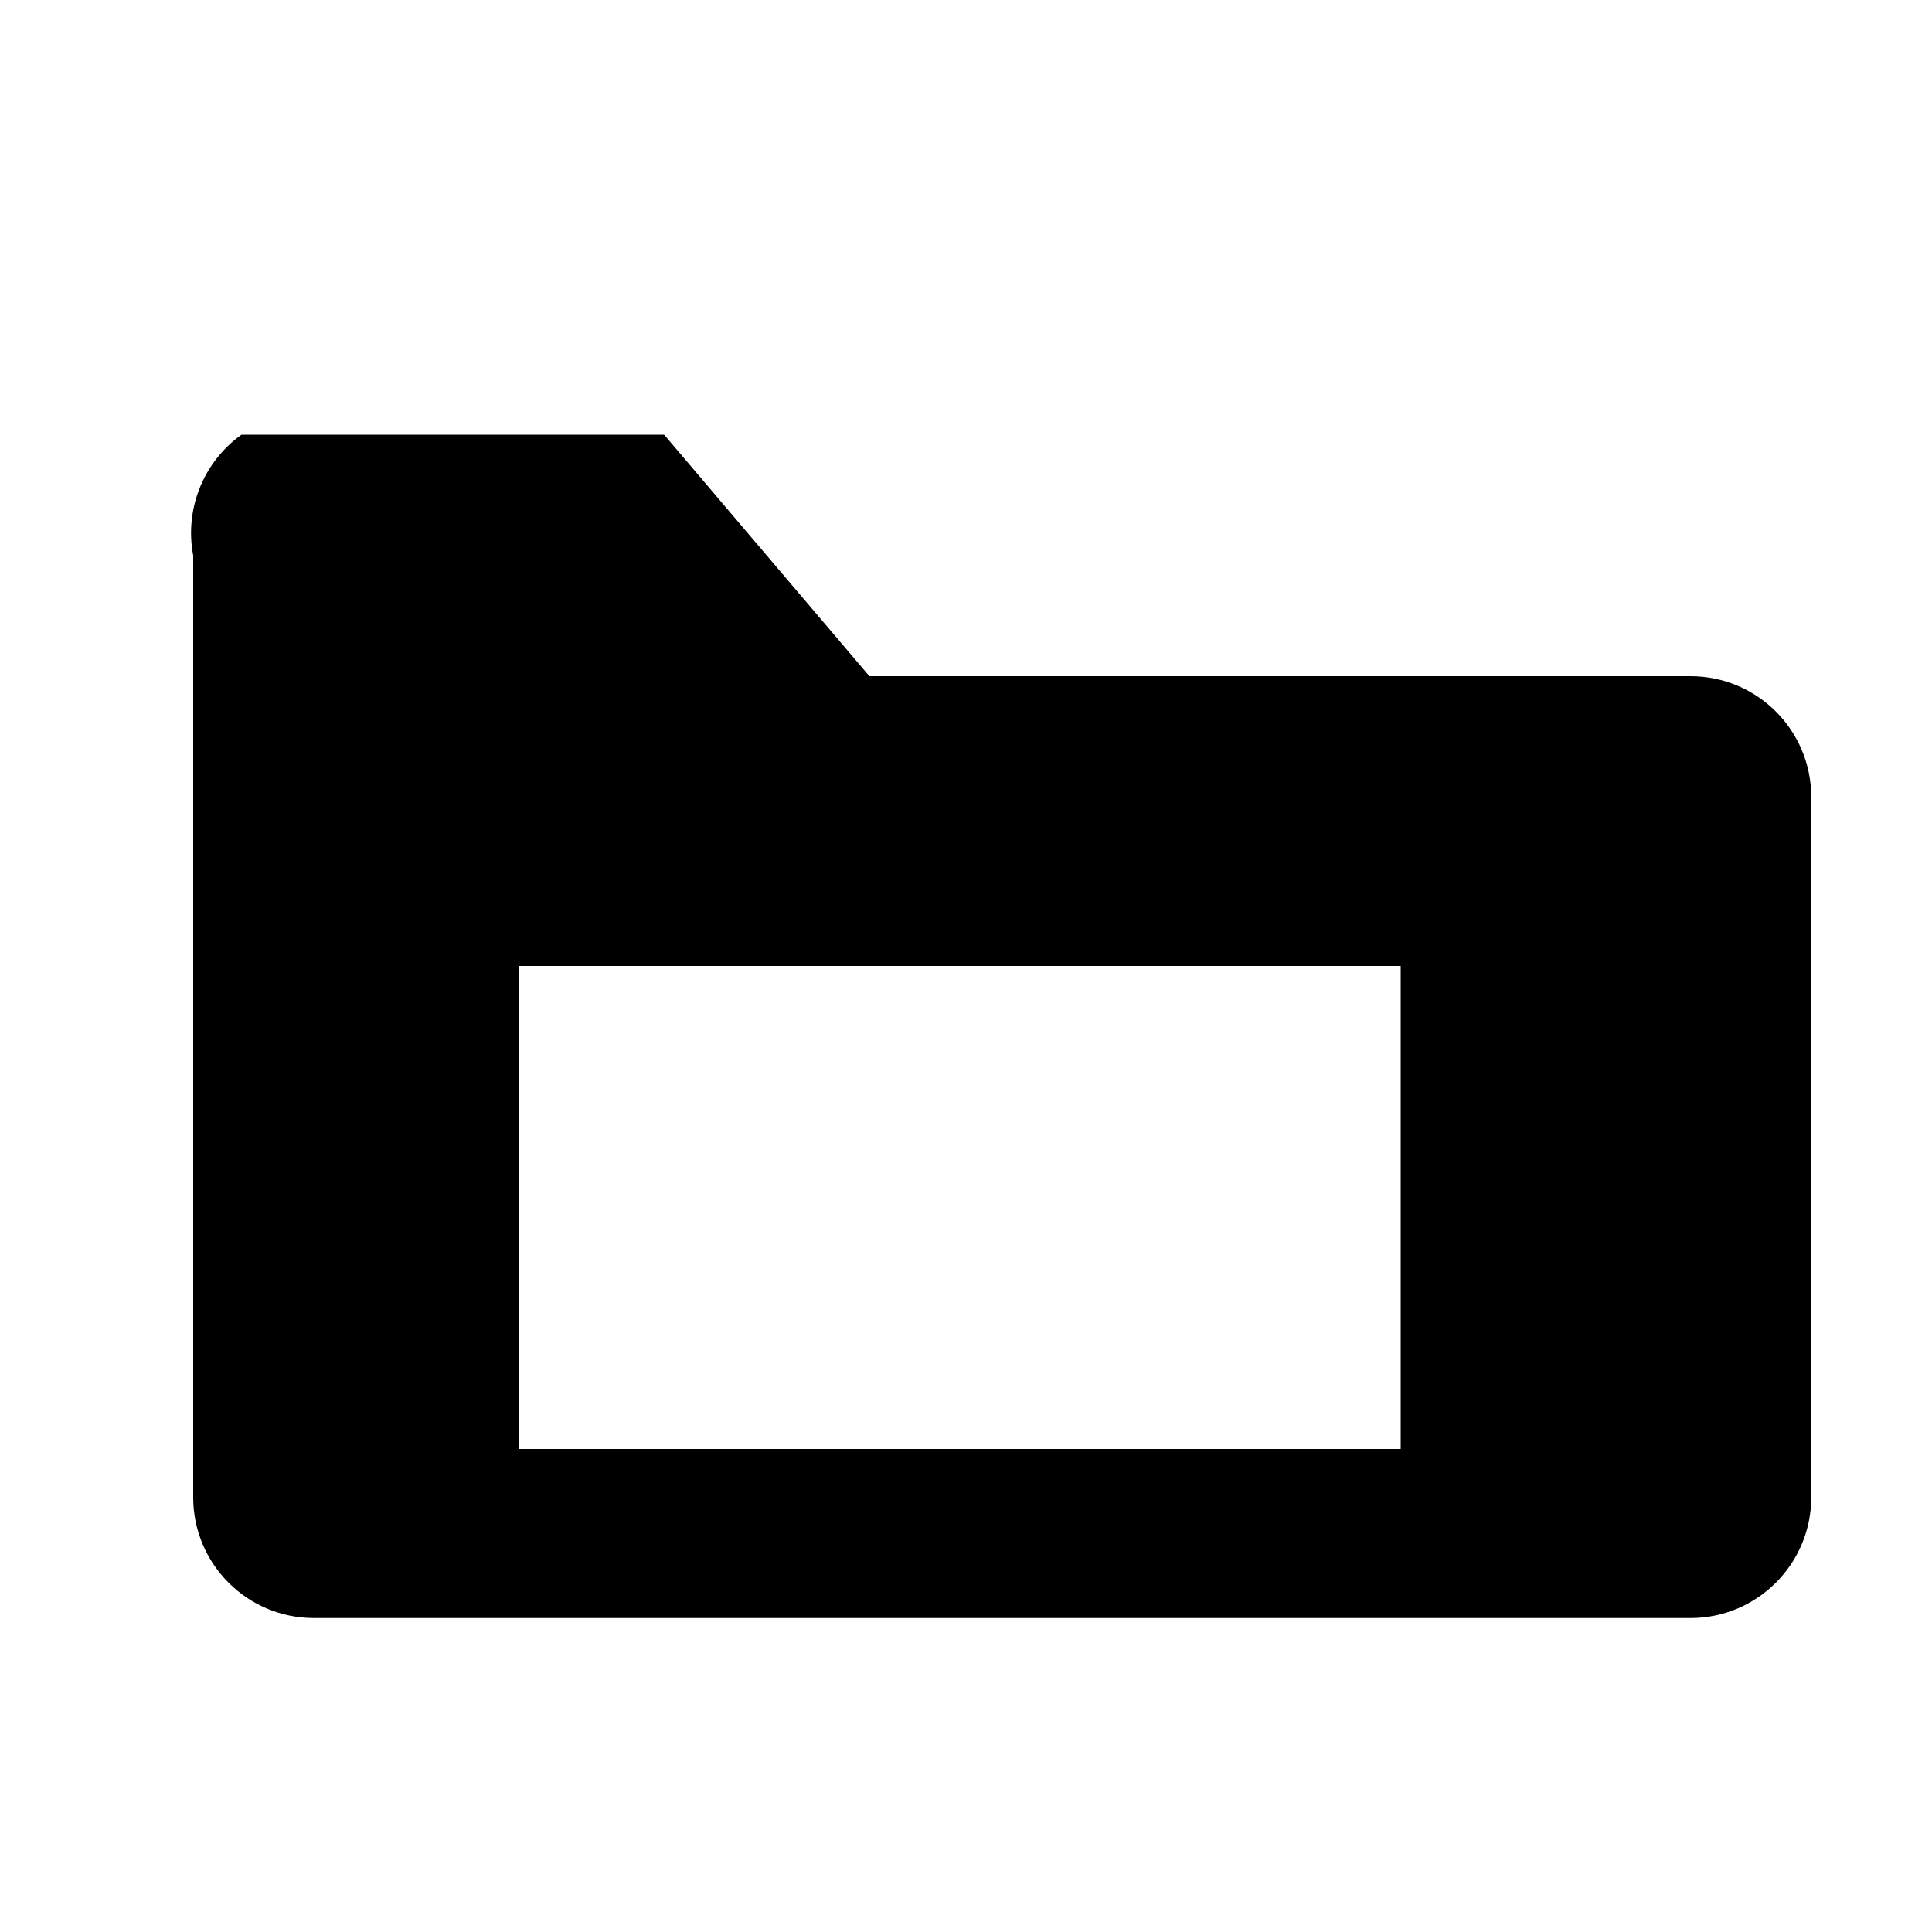
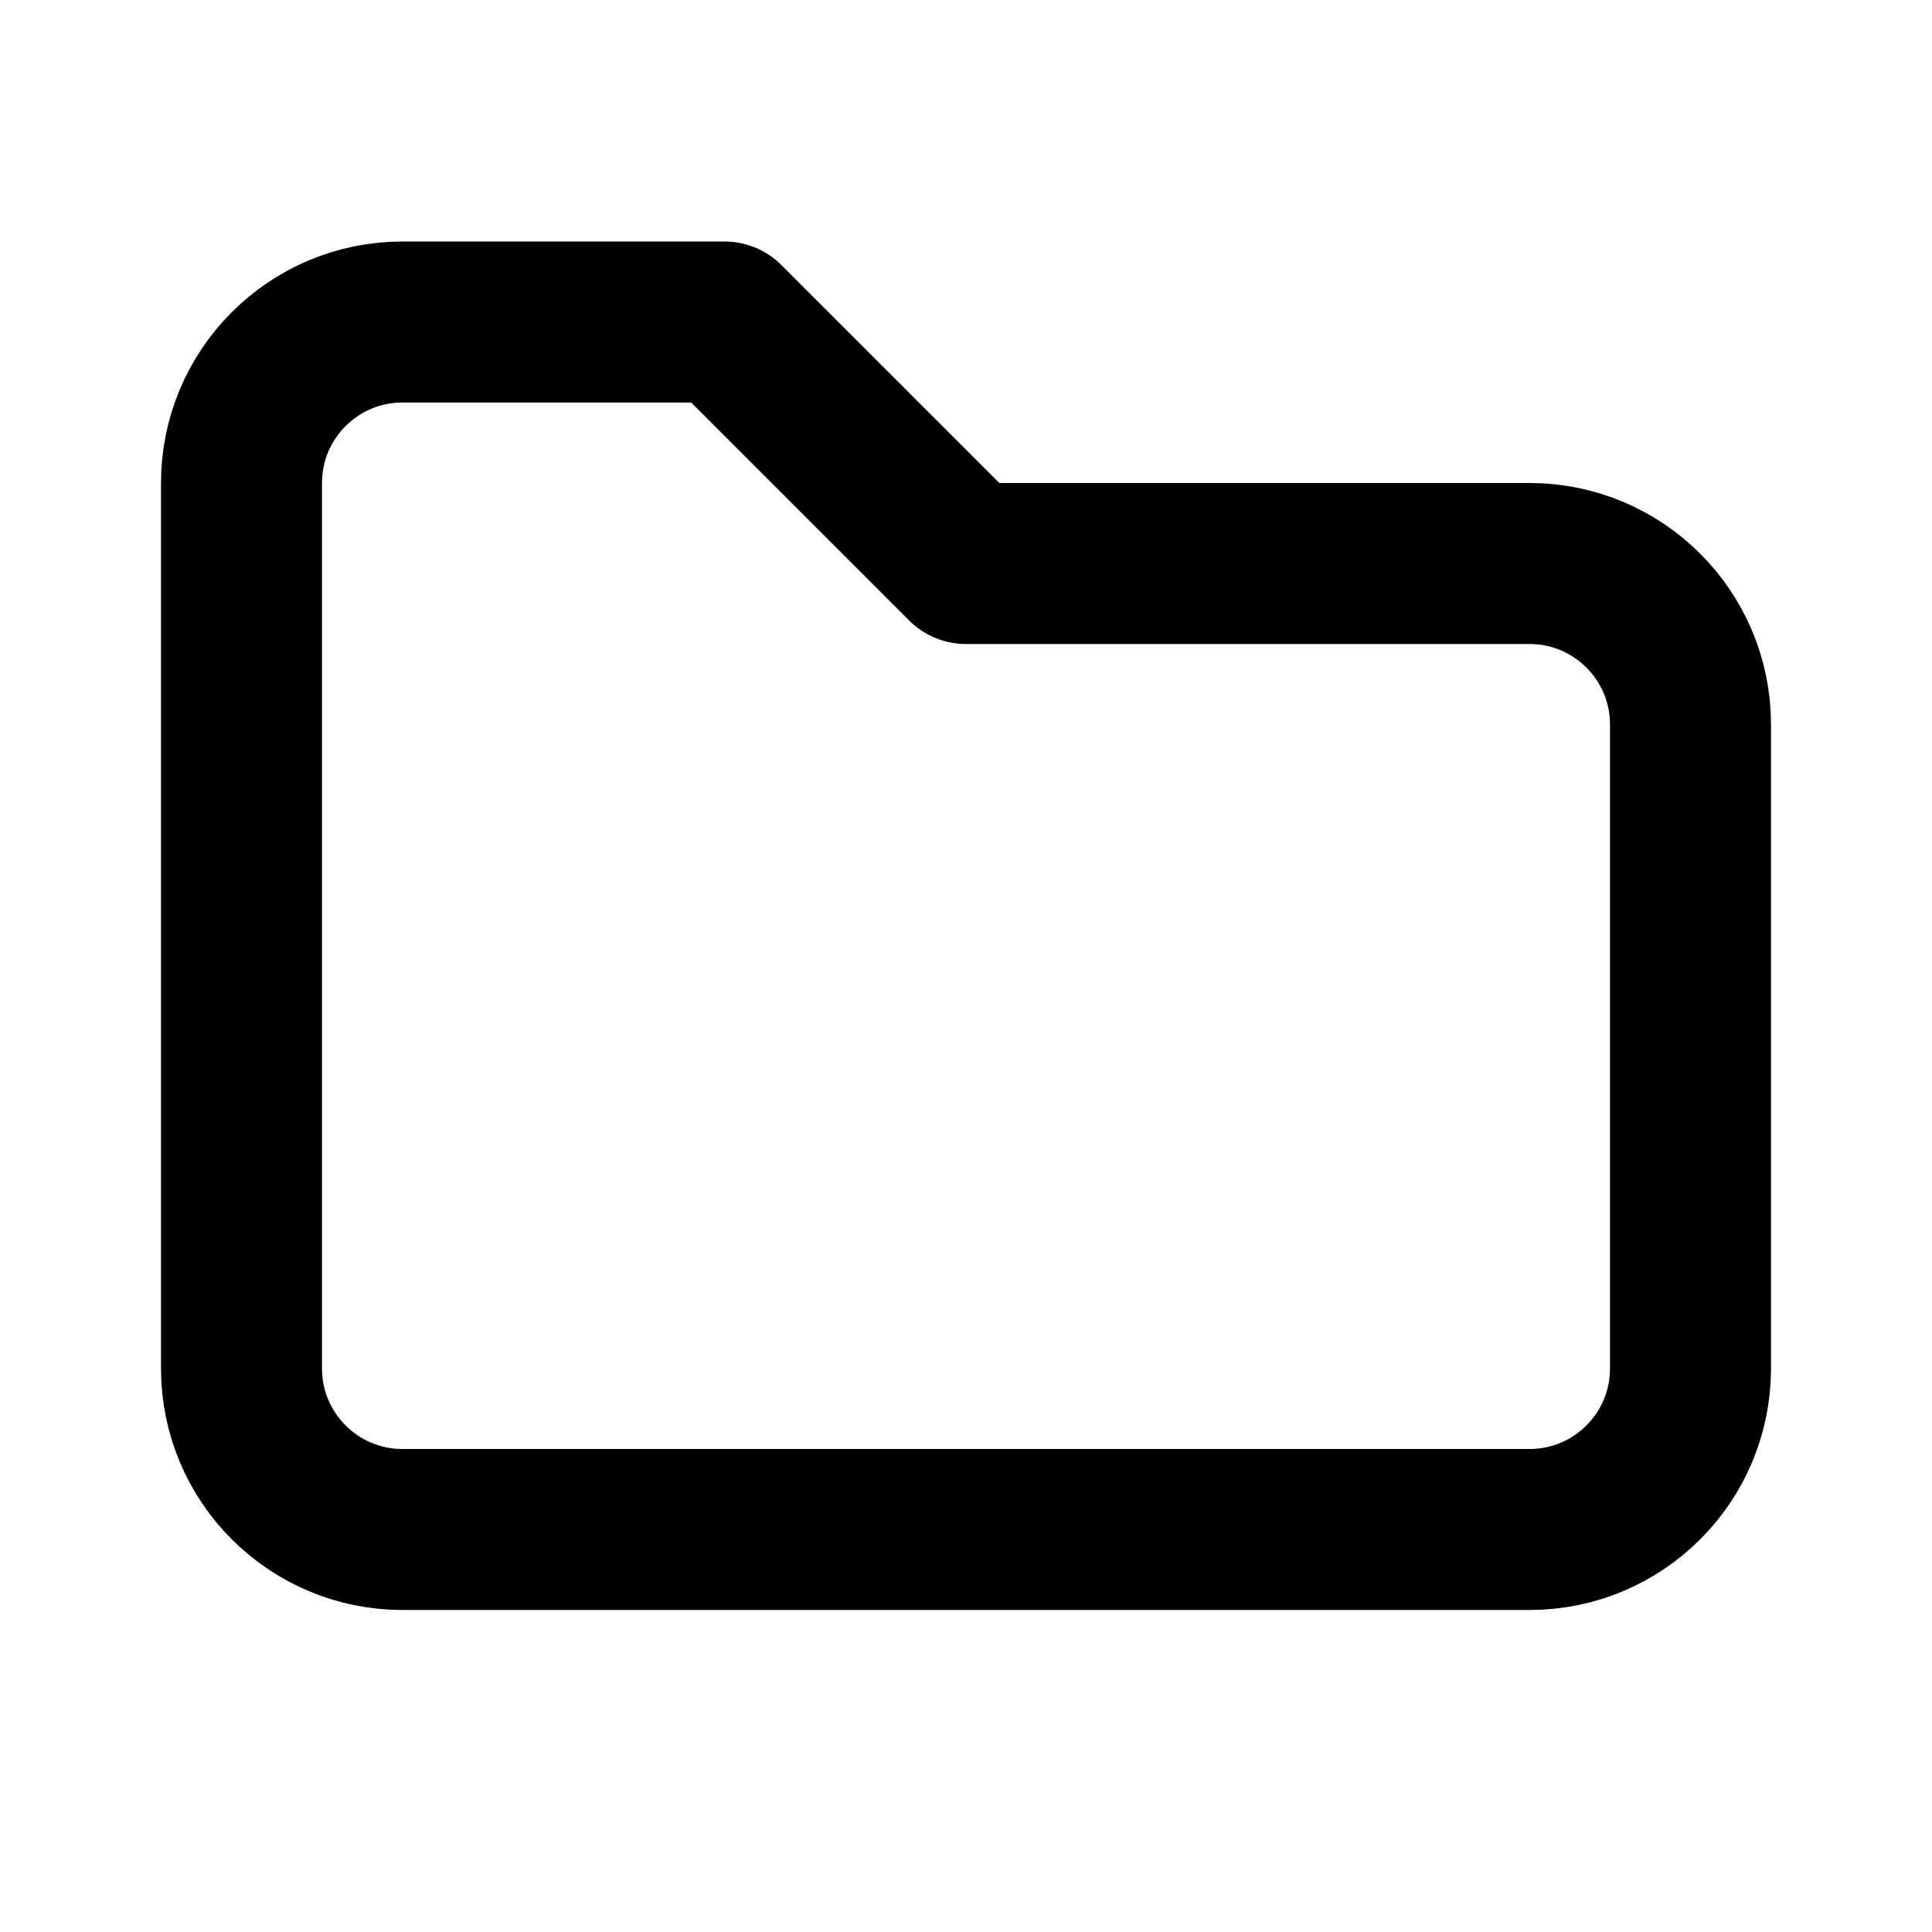
- <svg xmlns="http://www.w3.org/2000/svg" viewBox="0 0 16 16" fill="currentColor" fill-rule="evenodd">
-   <path d="M2 3.6h3.5l1.7 2h6.8a1 1 0 0 1 1 1v5.8a1 1 0 0 1-1 1H2.6a1 1 0 0 1-1-1V4.6a1 1 0 0 1 .4-1Zm2.3 4.4v4h7.3v-4H4.3Z" />
+ <svg xmlns="http://www.w3.org/2000/svg" width="24" height="24" viewBox="0 0 24 24" fill="none" stroke="currentColor" stroke-width="2" stroke-linecap="round" stroke-linejoin="round">
+   <path d="M5 4h4l3 3h7a2 2 0 0 1 2 2v8a2 2 0 0 1 -2 2h-14a2 2 0 0 1 -2 -2v-11a2 2 0 0 1 2 -2" />
</svg>
